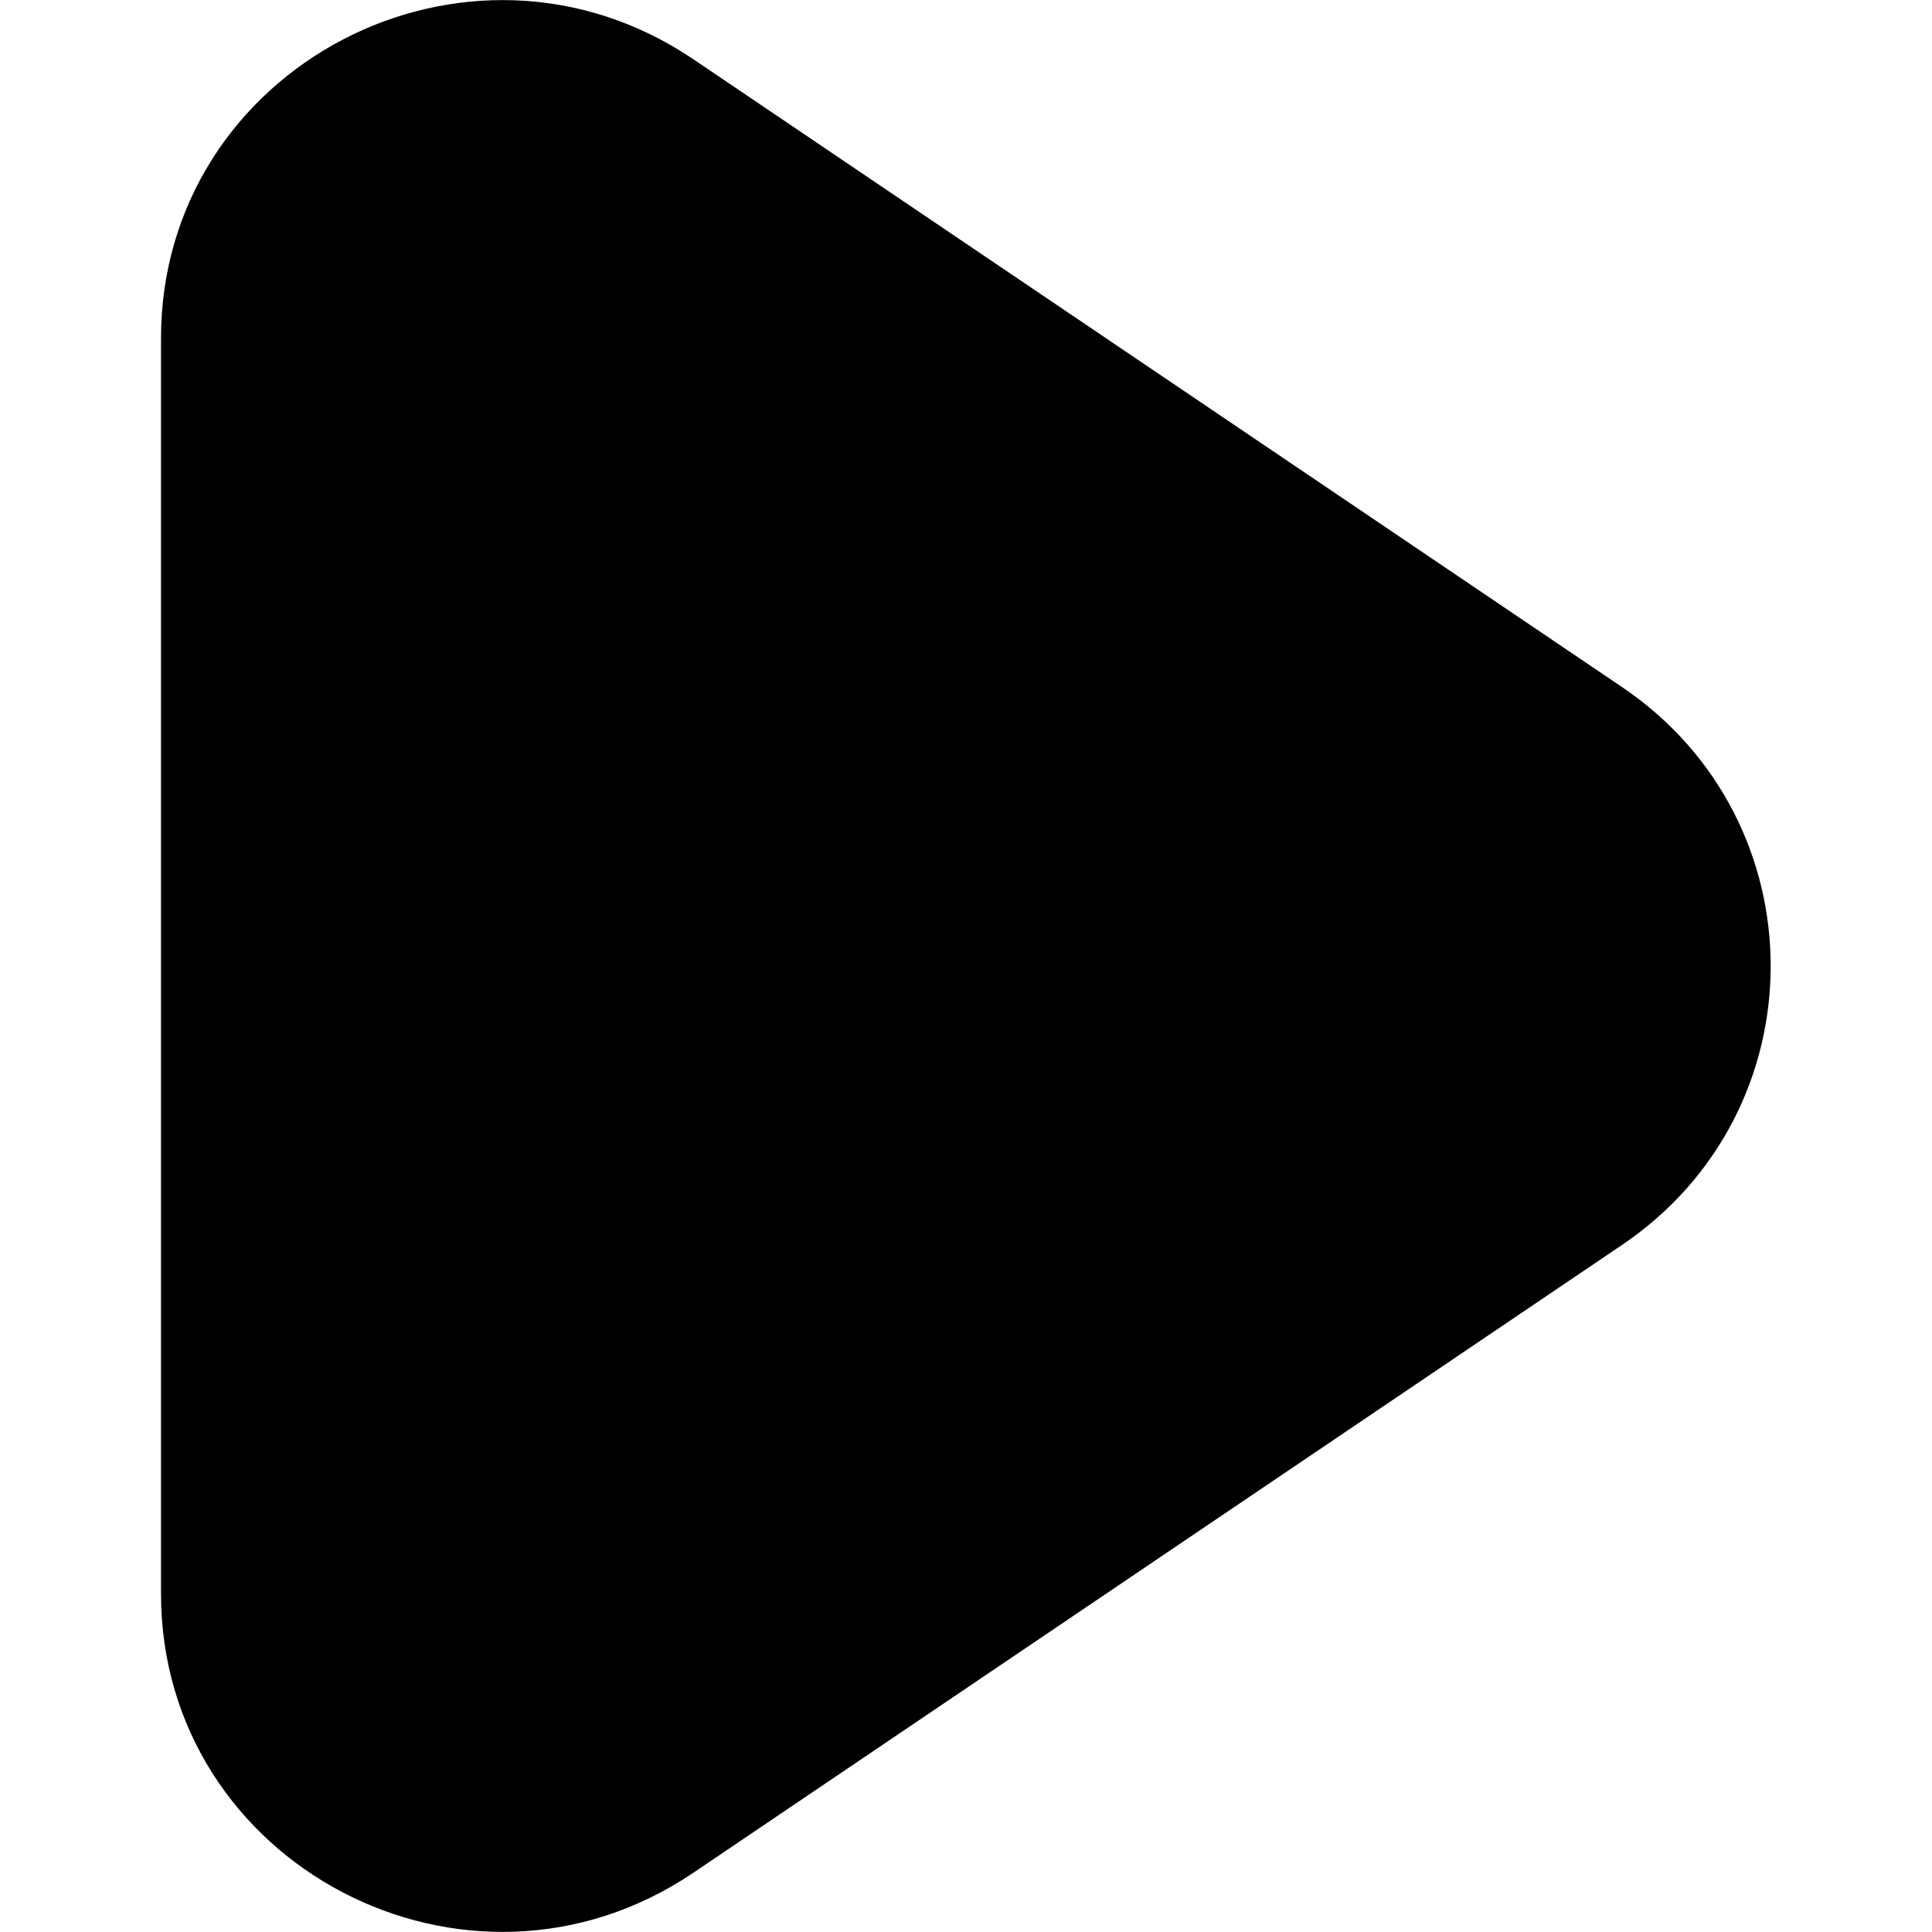
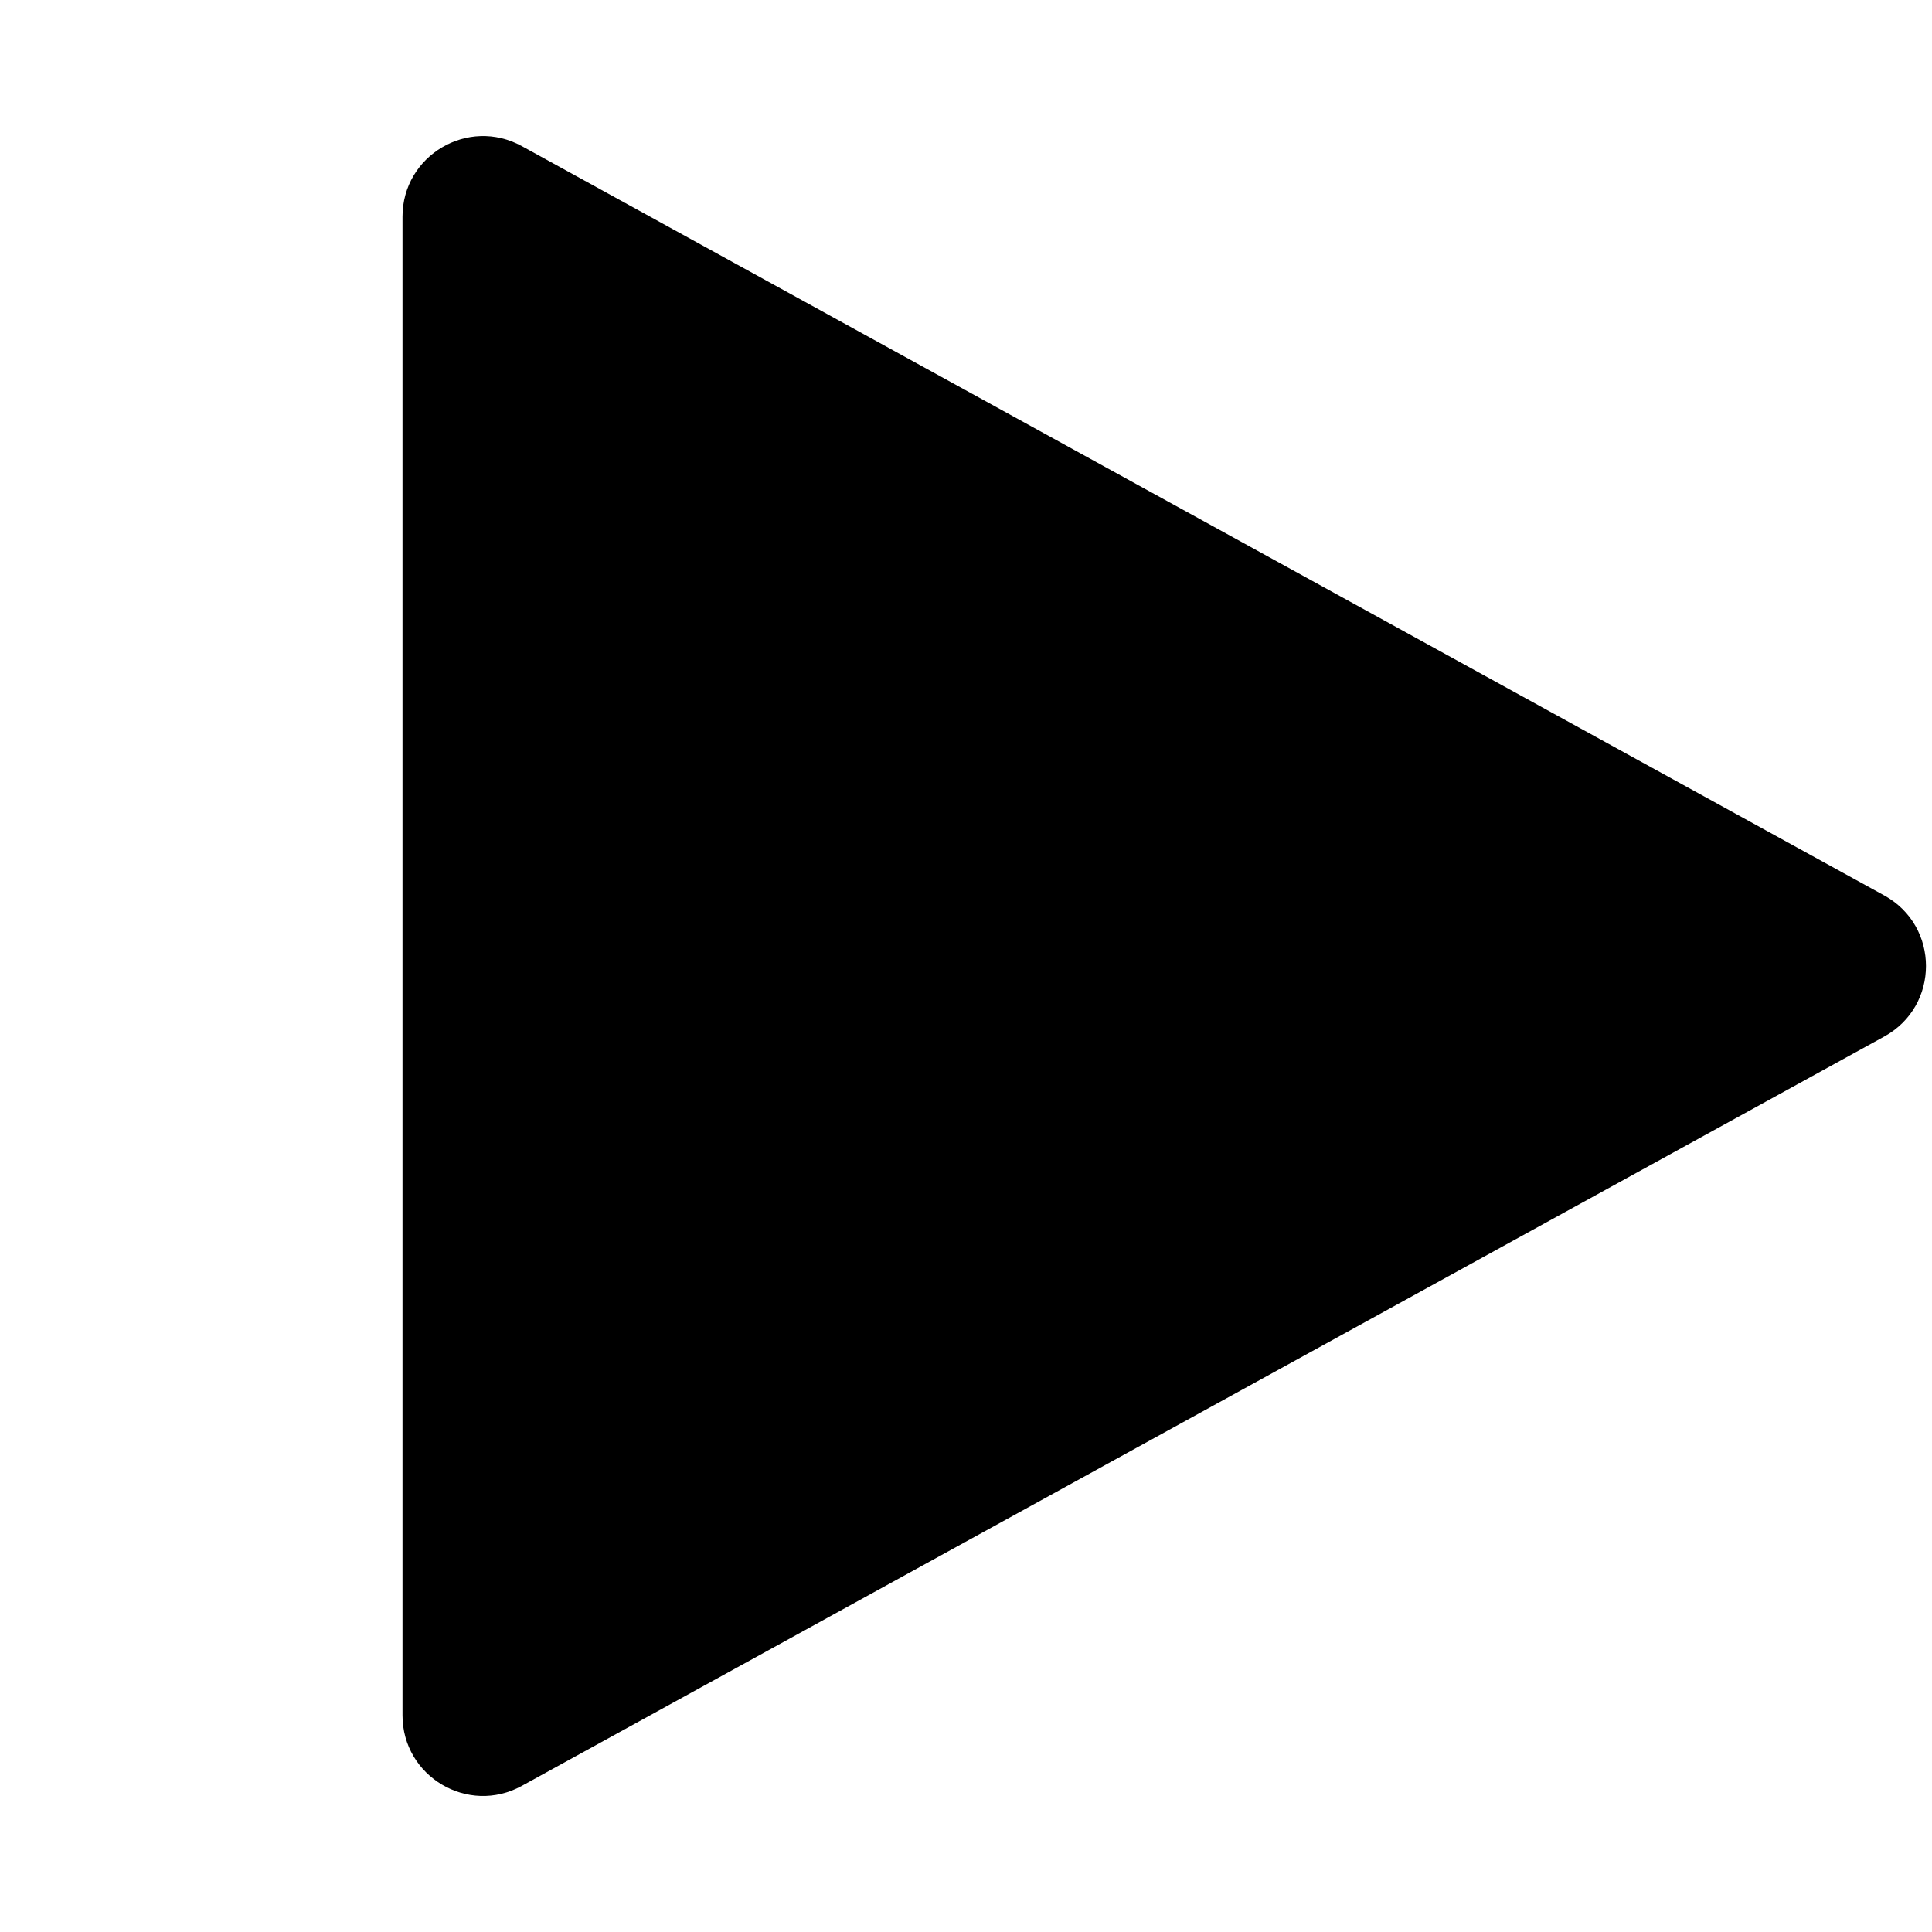
- <svg xmlns="http://www.w3.org/2000/svg" width="800px" height="800px" viewBox="-1 0 12 12" version="1.1">
-   <defs>
- 
- </defs>
-   <g id="Page-1" stroke="none" stroke-width="1" fill="none" fill-rule="evenodd">
-     <g id="Dribbble-Light-Preview" transform="translate(-65, -3803)" fill="#000000">
-       <g id="icons" transform="translate(56, 160)">
-         <path d="M18.074,3650.733 L12.308,3654.631 C10.903,3655.581 9,3654.584 9,3652.898 L9,3645.102 C9,3643.416 10.903,3642.419 12.308,3643.369 L18.074,3647.267 C19.306,3648.099 19.306,3649.901 18.074,3650.733" id="play-[#1000]">
- 
- </path>
-       </g>
-     </g>
-   </g>
+ <svg xmlns="http://www.w3.org/2000/svg" viewBox="0 0 24 24" width="24" height="24">
+   <path d="M5 2.691C5 1.931 5.815 1.449 6.482 1.815L23.407 11.124C24.098 11.504 24.098 12.496 23.407 12.876L6.482 22.185C5.815 22.552 5 22.069 5 21.309V2.691Z" fill="currentColor" />
</svg>
